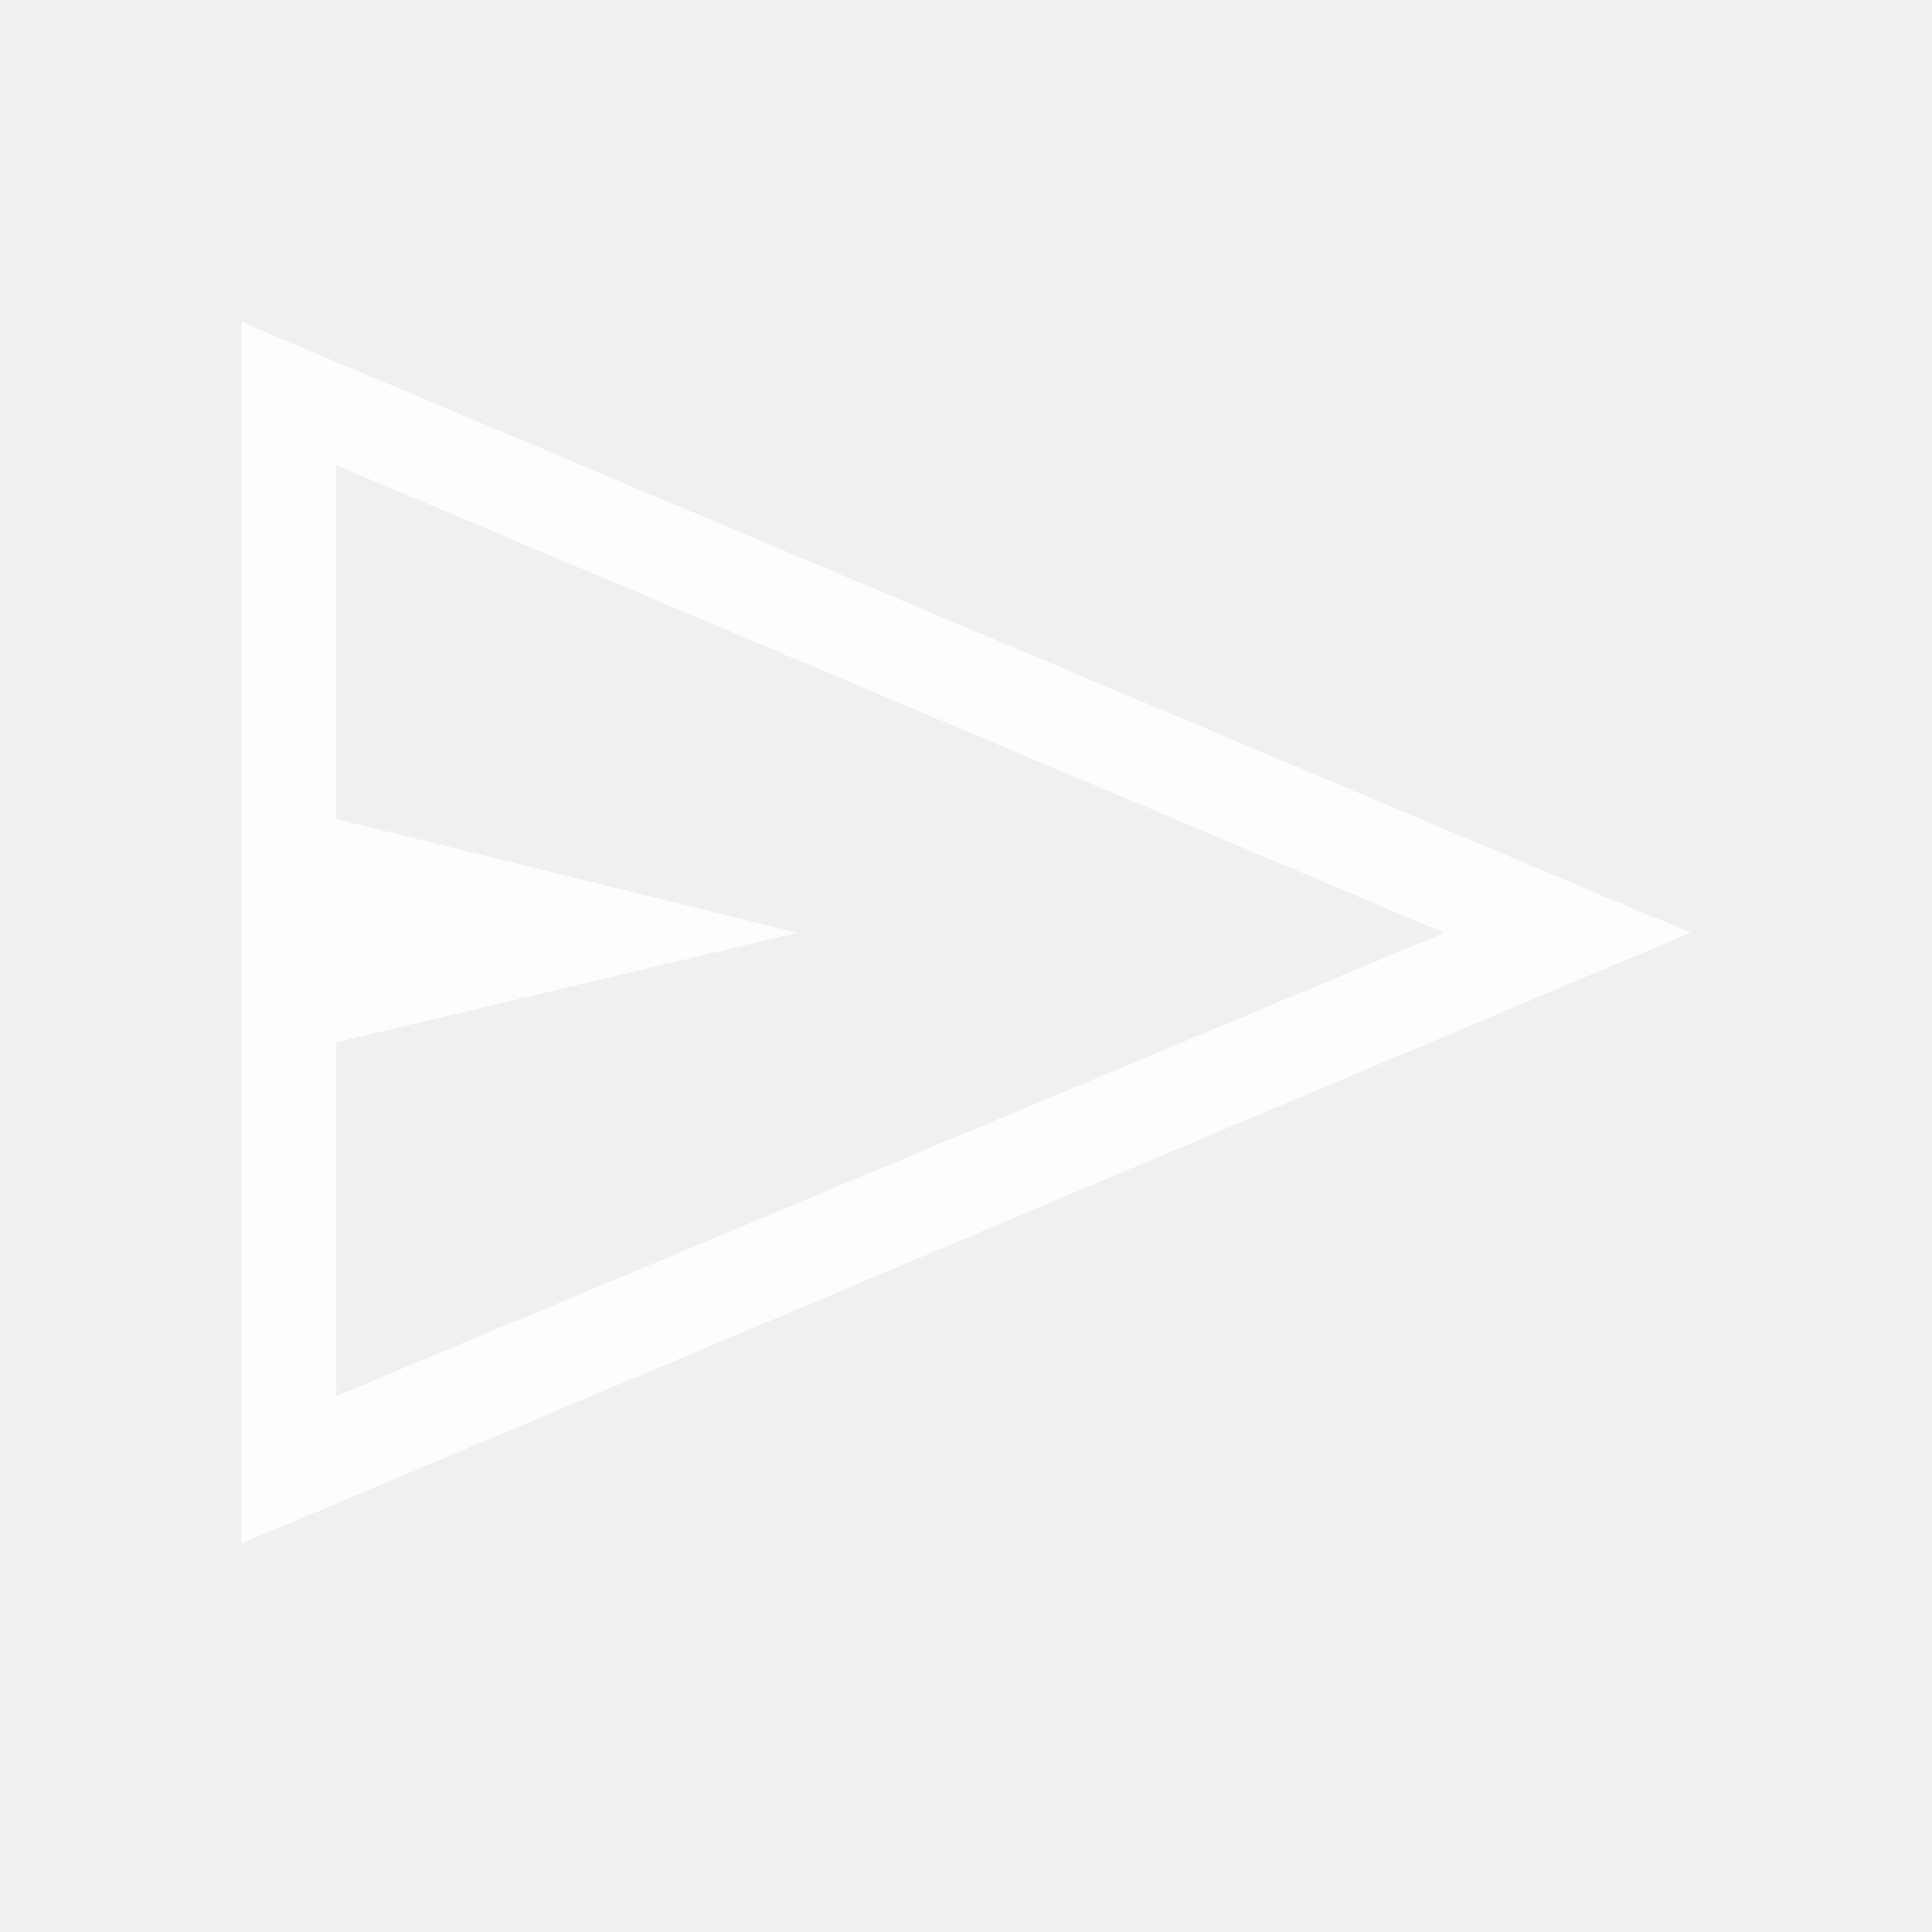
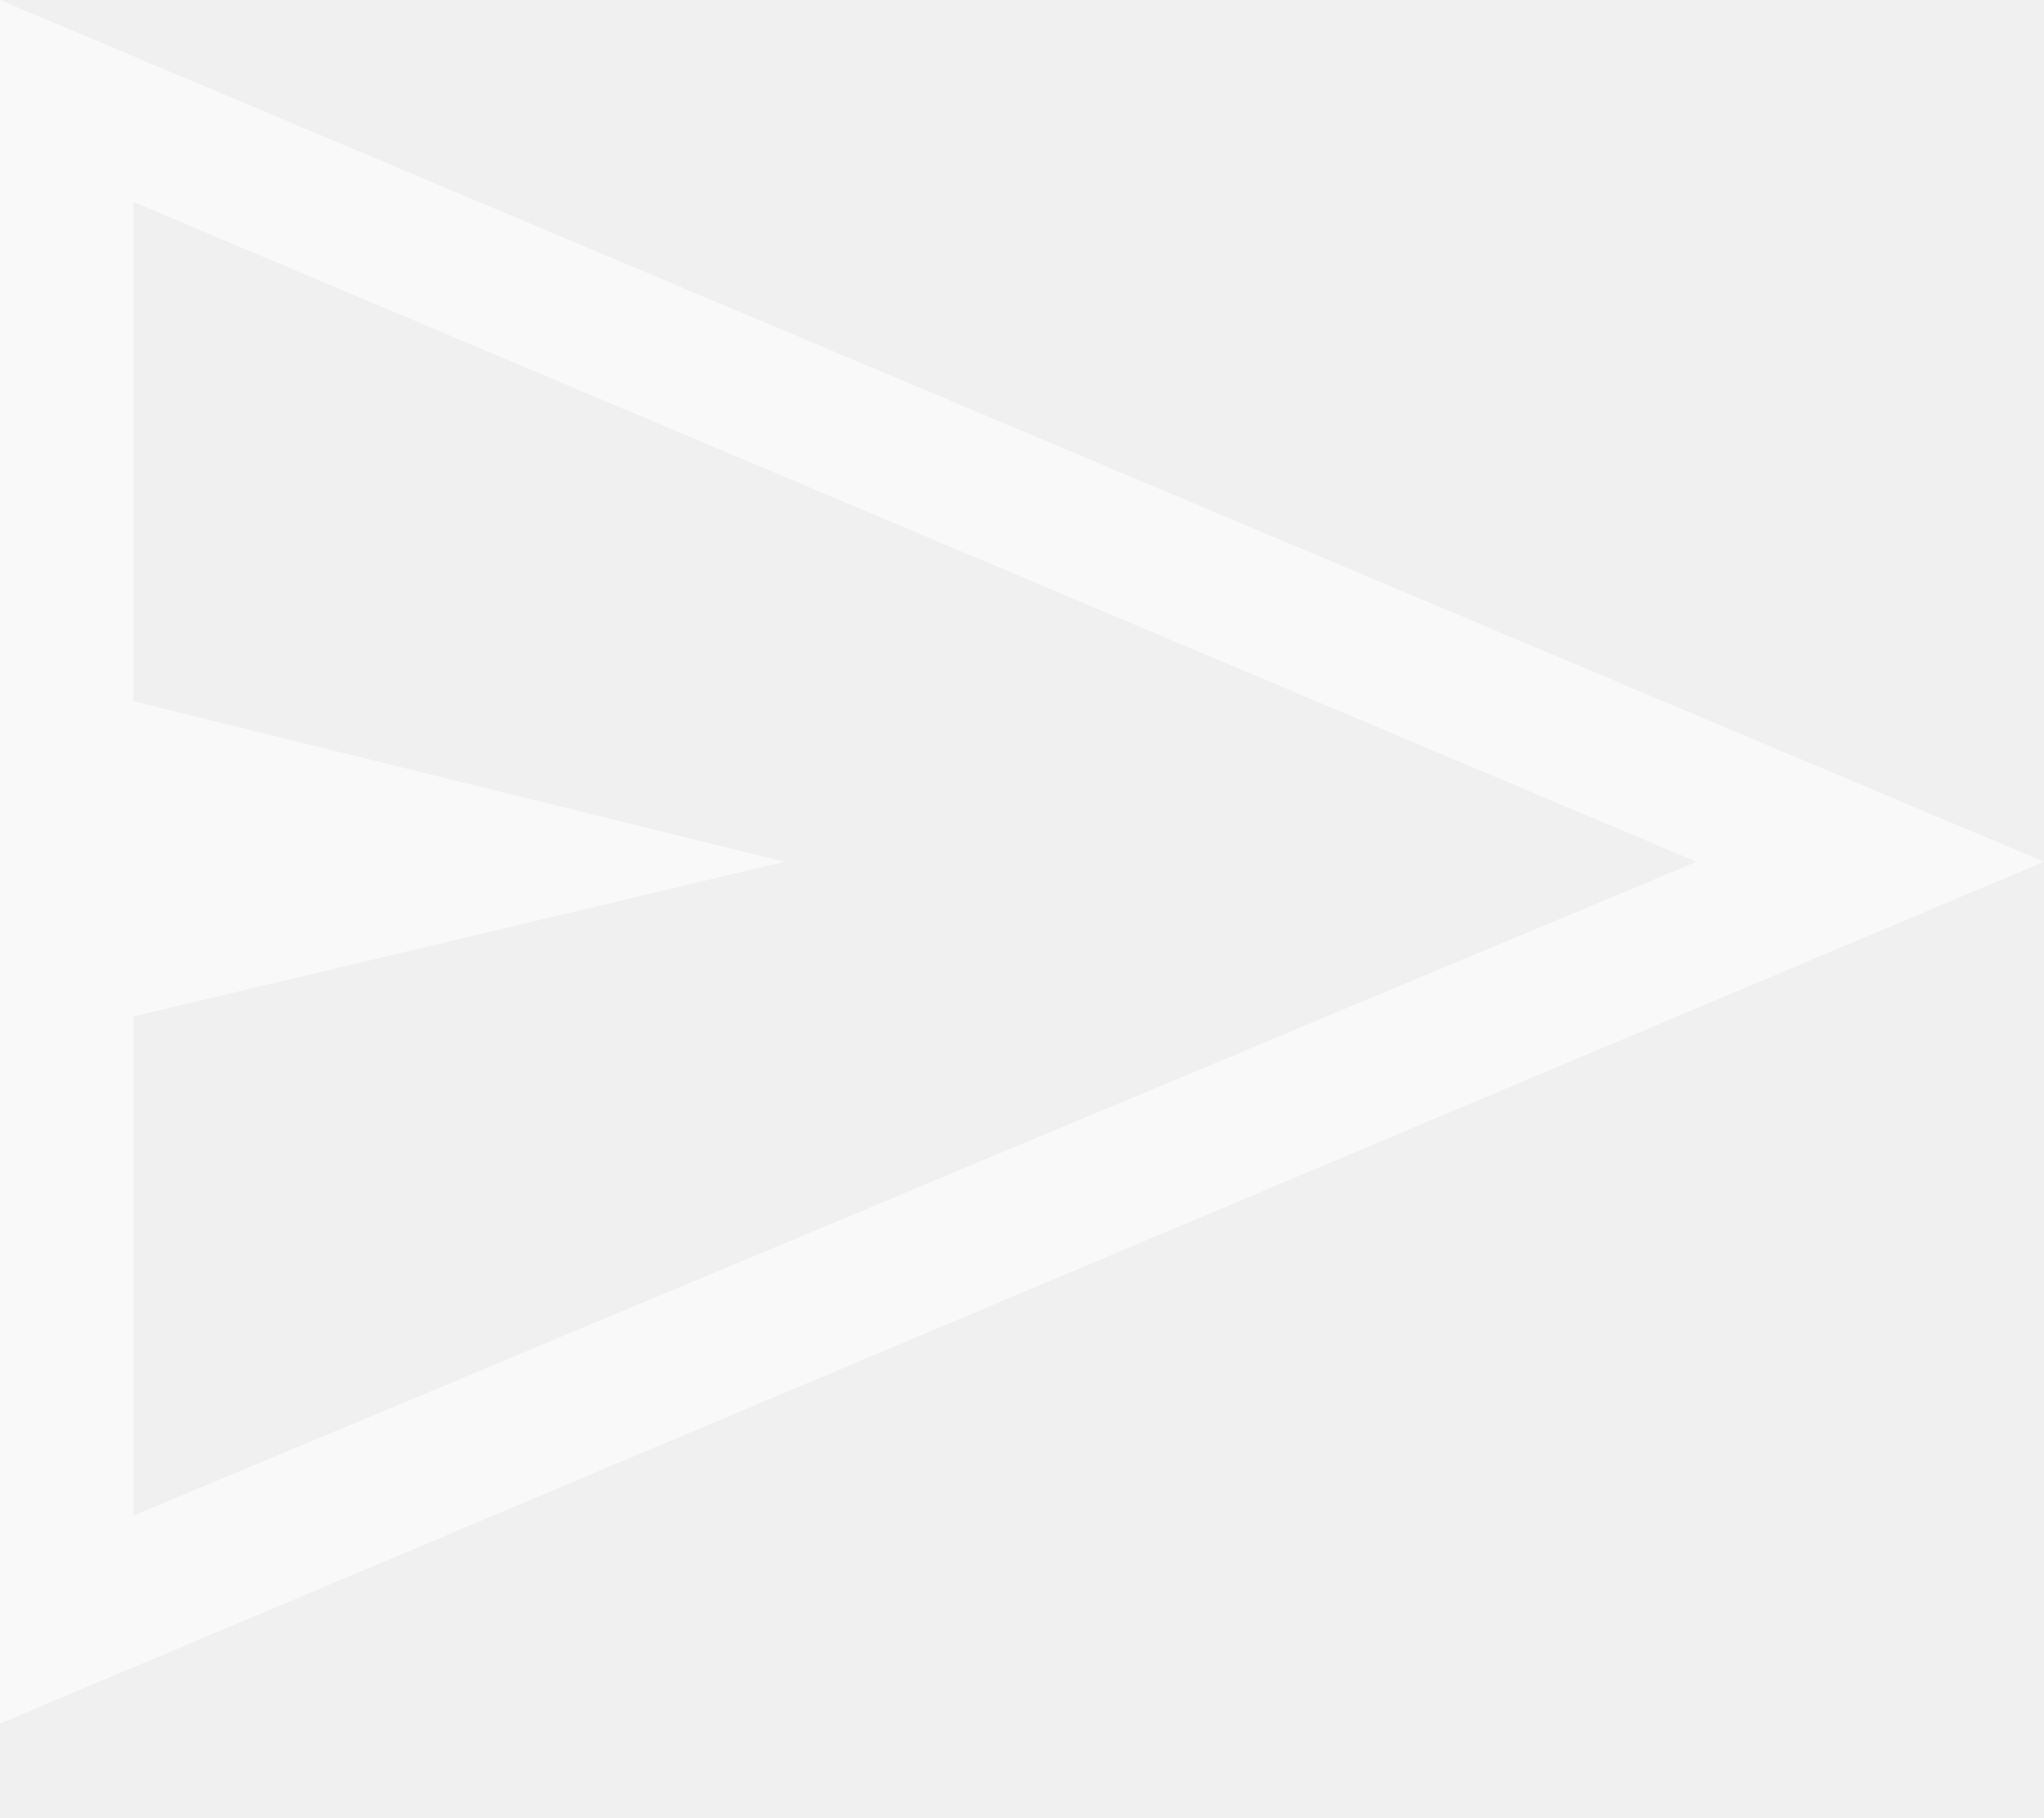
- <svg xmlns="http://www.w3.org/2000/svg" width="24" height="24" viewBox="0 0 24 24" fill="none">
-   <path fill-rule="evenodd" clip-rule="evenodd" d="M3 19.174V4L21 11.587L3 19.174ZM4.177 17.343L17.939 11.587L4.177 5.779V10.174L9.907 11.587L4.177 12.948V17.343ZM4.177 17.343V11.587V5.779V10.174V12.948V17.343Z" fill="white" fill-opacity="0.87" />
+ <svg xmlns="http://www.w3.org/2000/svg" width="18" height="16" viewBox="0 0 18 16" fill="none">
+   <path fill-rule="evenodd" clip-rule="evenodd" d="M0 15.174V0L18 7.587L0 15.174ZM1.177 13.343L14.939 7.587L1.177 1.779V6.174L6.907 7.587L1.177 8.948V13.343ZM1.177 13.343V7.587V1.779V6.174V8.948V13.343Z" fill="white" fill-opacity="0.6" />
</svg>
